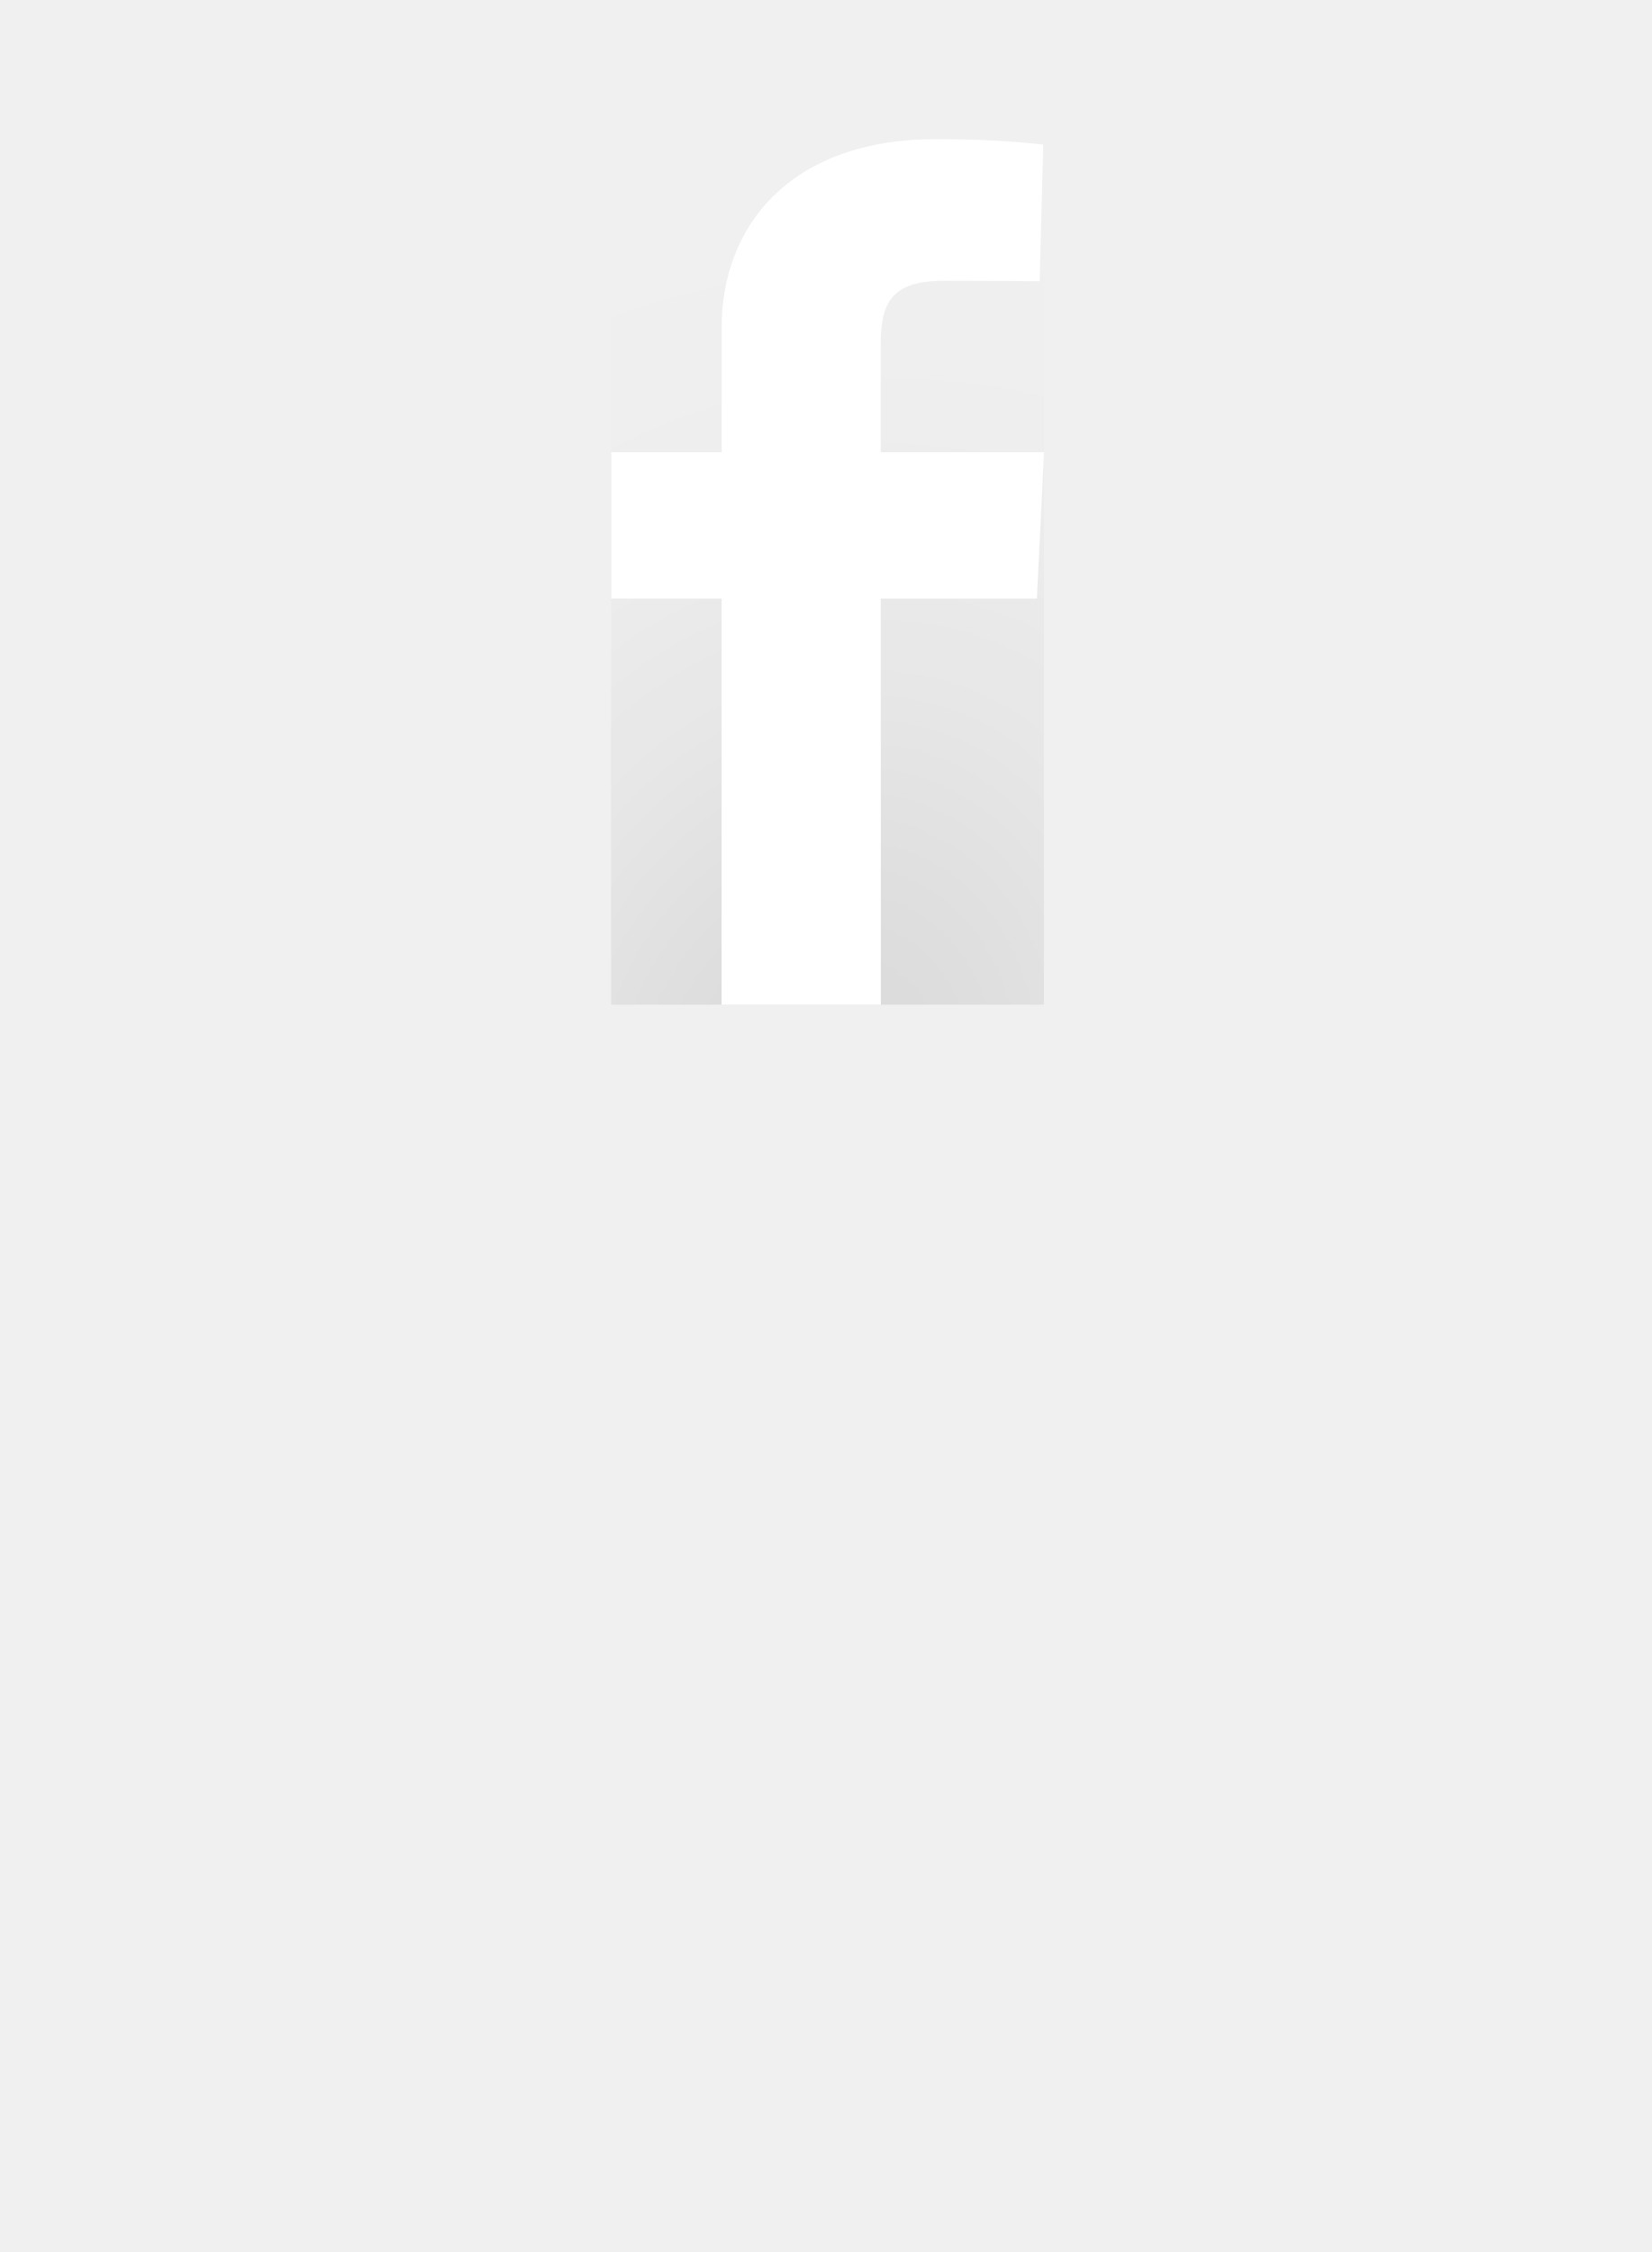
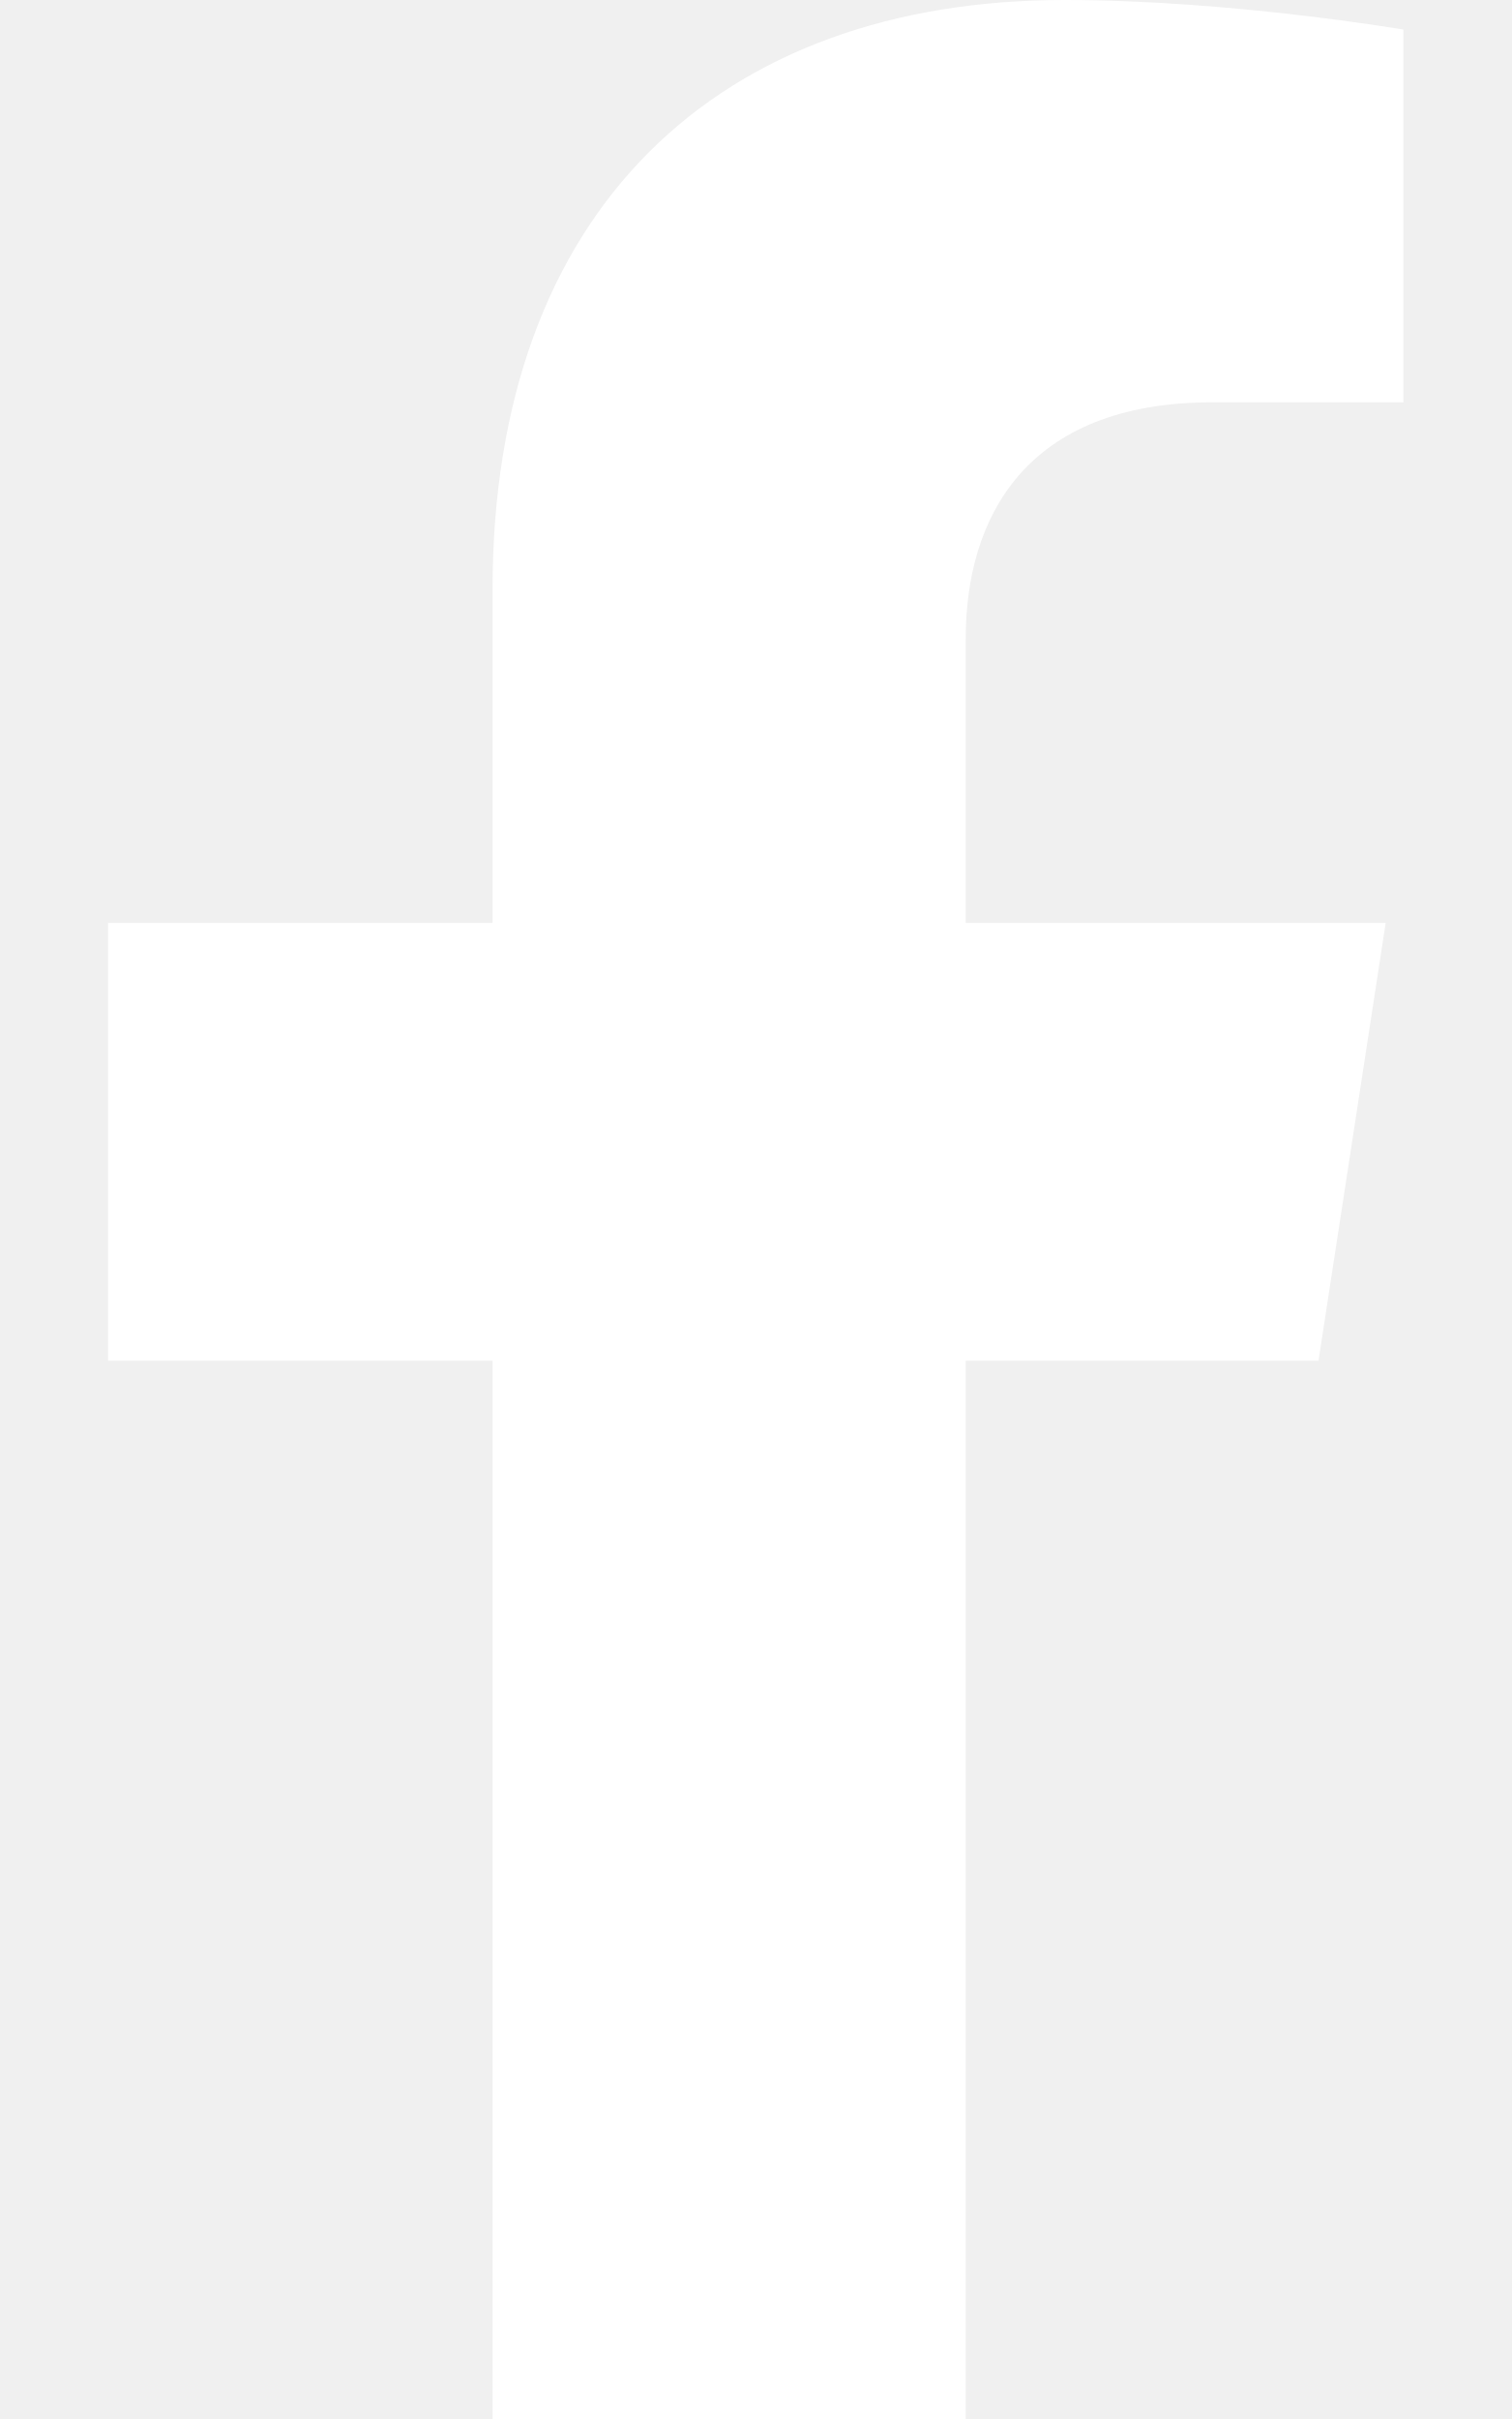
- <svg xmlns="http://www.w3.org/2000/svg" width="11" height="15" viewBox="0 0 11 15" fill="none">
-   <g id="facebook-logo" clip-path="url(#clip0_0_148)" filter="url(#filter0_d_0_148)">
-     <path id="Vector" d="M4.807 6.692V3.986H4.071V3.012H4.807V2.18C4.807 1.526 5.241 0.926 6.243 0.926C6.649 0.926 6.949 0.963 6.949 0.963L6.925 1.873C6.925 1.873 6.619 1.87 6.285 1.87C5.924 1.87 5.866 2.032 5.866 2.301V3.012H6.954L6.906 3.986H5.866V6.692H4.807Z" fill="white" />
-   </g>
-   <defs>
-     <filter id="filter0_d_0_148" x="0.071" y="0.926" width="10.883" height="13.766" filterUnits="userSpaceOnUse" color-interpolation-filters="sRGB">
-       <feFlood flood-opacity="0" result="BackgroundImageFix" />
-       <feColorMatrix in="SourceAlpha" type="matrix" values="0 0 0 0 0 0 0 0 0 0 0 0 0 0 0 0 0 0 127 0" result="hardAlpha" />
-       <feOffset dy="4" />
-       <feGaussianBlur stdDeviation="2" />
-       <feComposite in2="hardAlpha" operator="out" />
-       <feColorMatrix type="matrix" values="0 0 0 0 0 0 0 0 0 0 0 0 0 0 0 0 0 0 0.25 0" />
-       <feBlend mode="normal" in2="BackgroundImageFix" result="effect1_dropShadow_0_148" />
-       <feBlend mode="normal" in="SourceGraphic" in2="effect1_dropShadow_0_148" result="shape" />
-     </filter>
-     <clipPath id="clip0_0_148">
-       <rect width="2.883" height="5.766" fill="white" transform="translate(4.07062 0.925842)" />
-     </clipPath>
-   </defs>
+ <svg xmlns="http://www.w3.org/2000/svg" height="1em" viewBox="0 0 320 512">
+   <path d="M279.14 288l14.22-92.66h-88.91v-60.13c0-25.35 12.42-50.06 52.24-50.06h40.42V6.26S260.43 0 225.36 0c-73.22 0-121.08 44.38-121.08 124.72v70.62H22.89V288h81.39v224h100.17V288z" fill="white" />
</svg>
